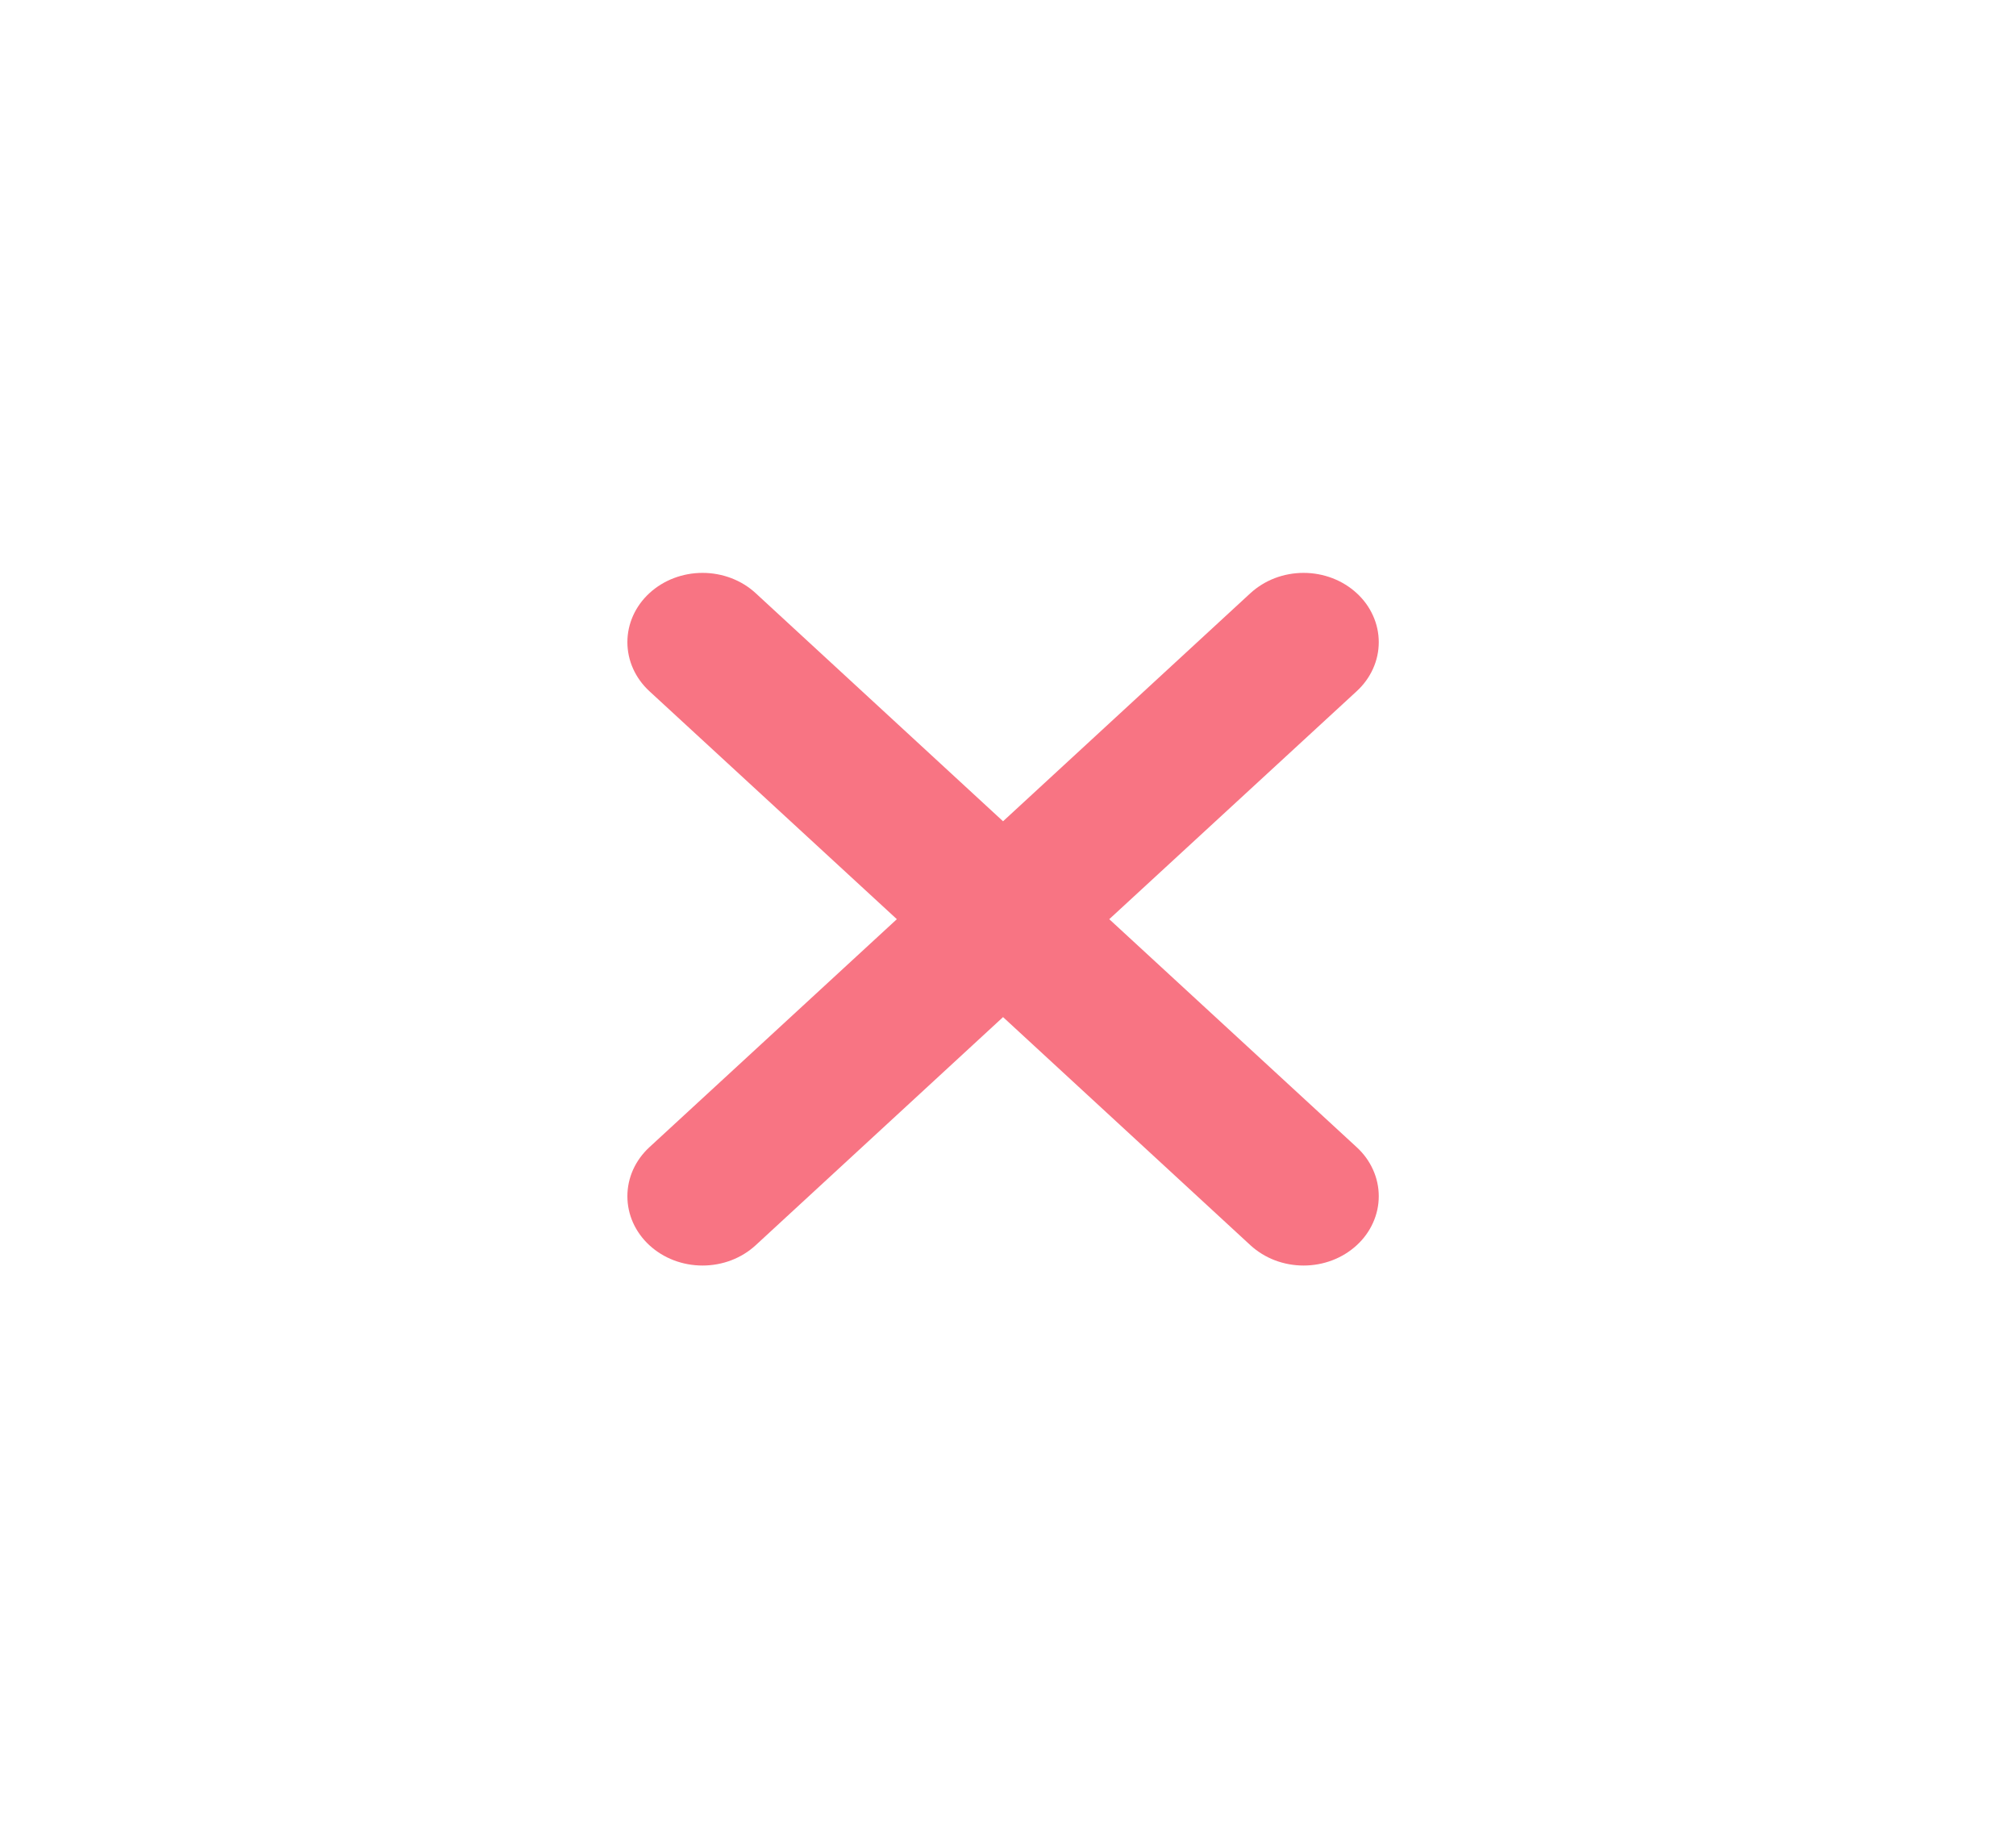
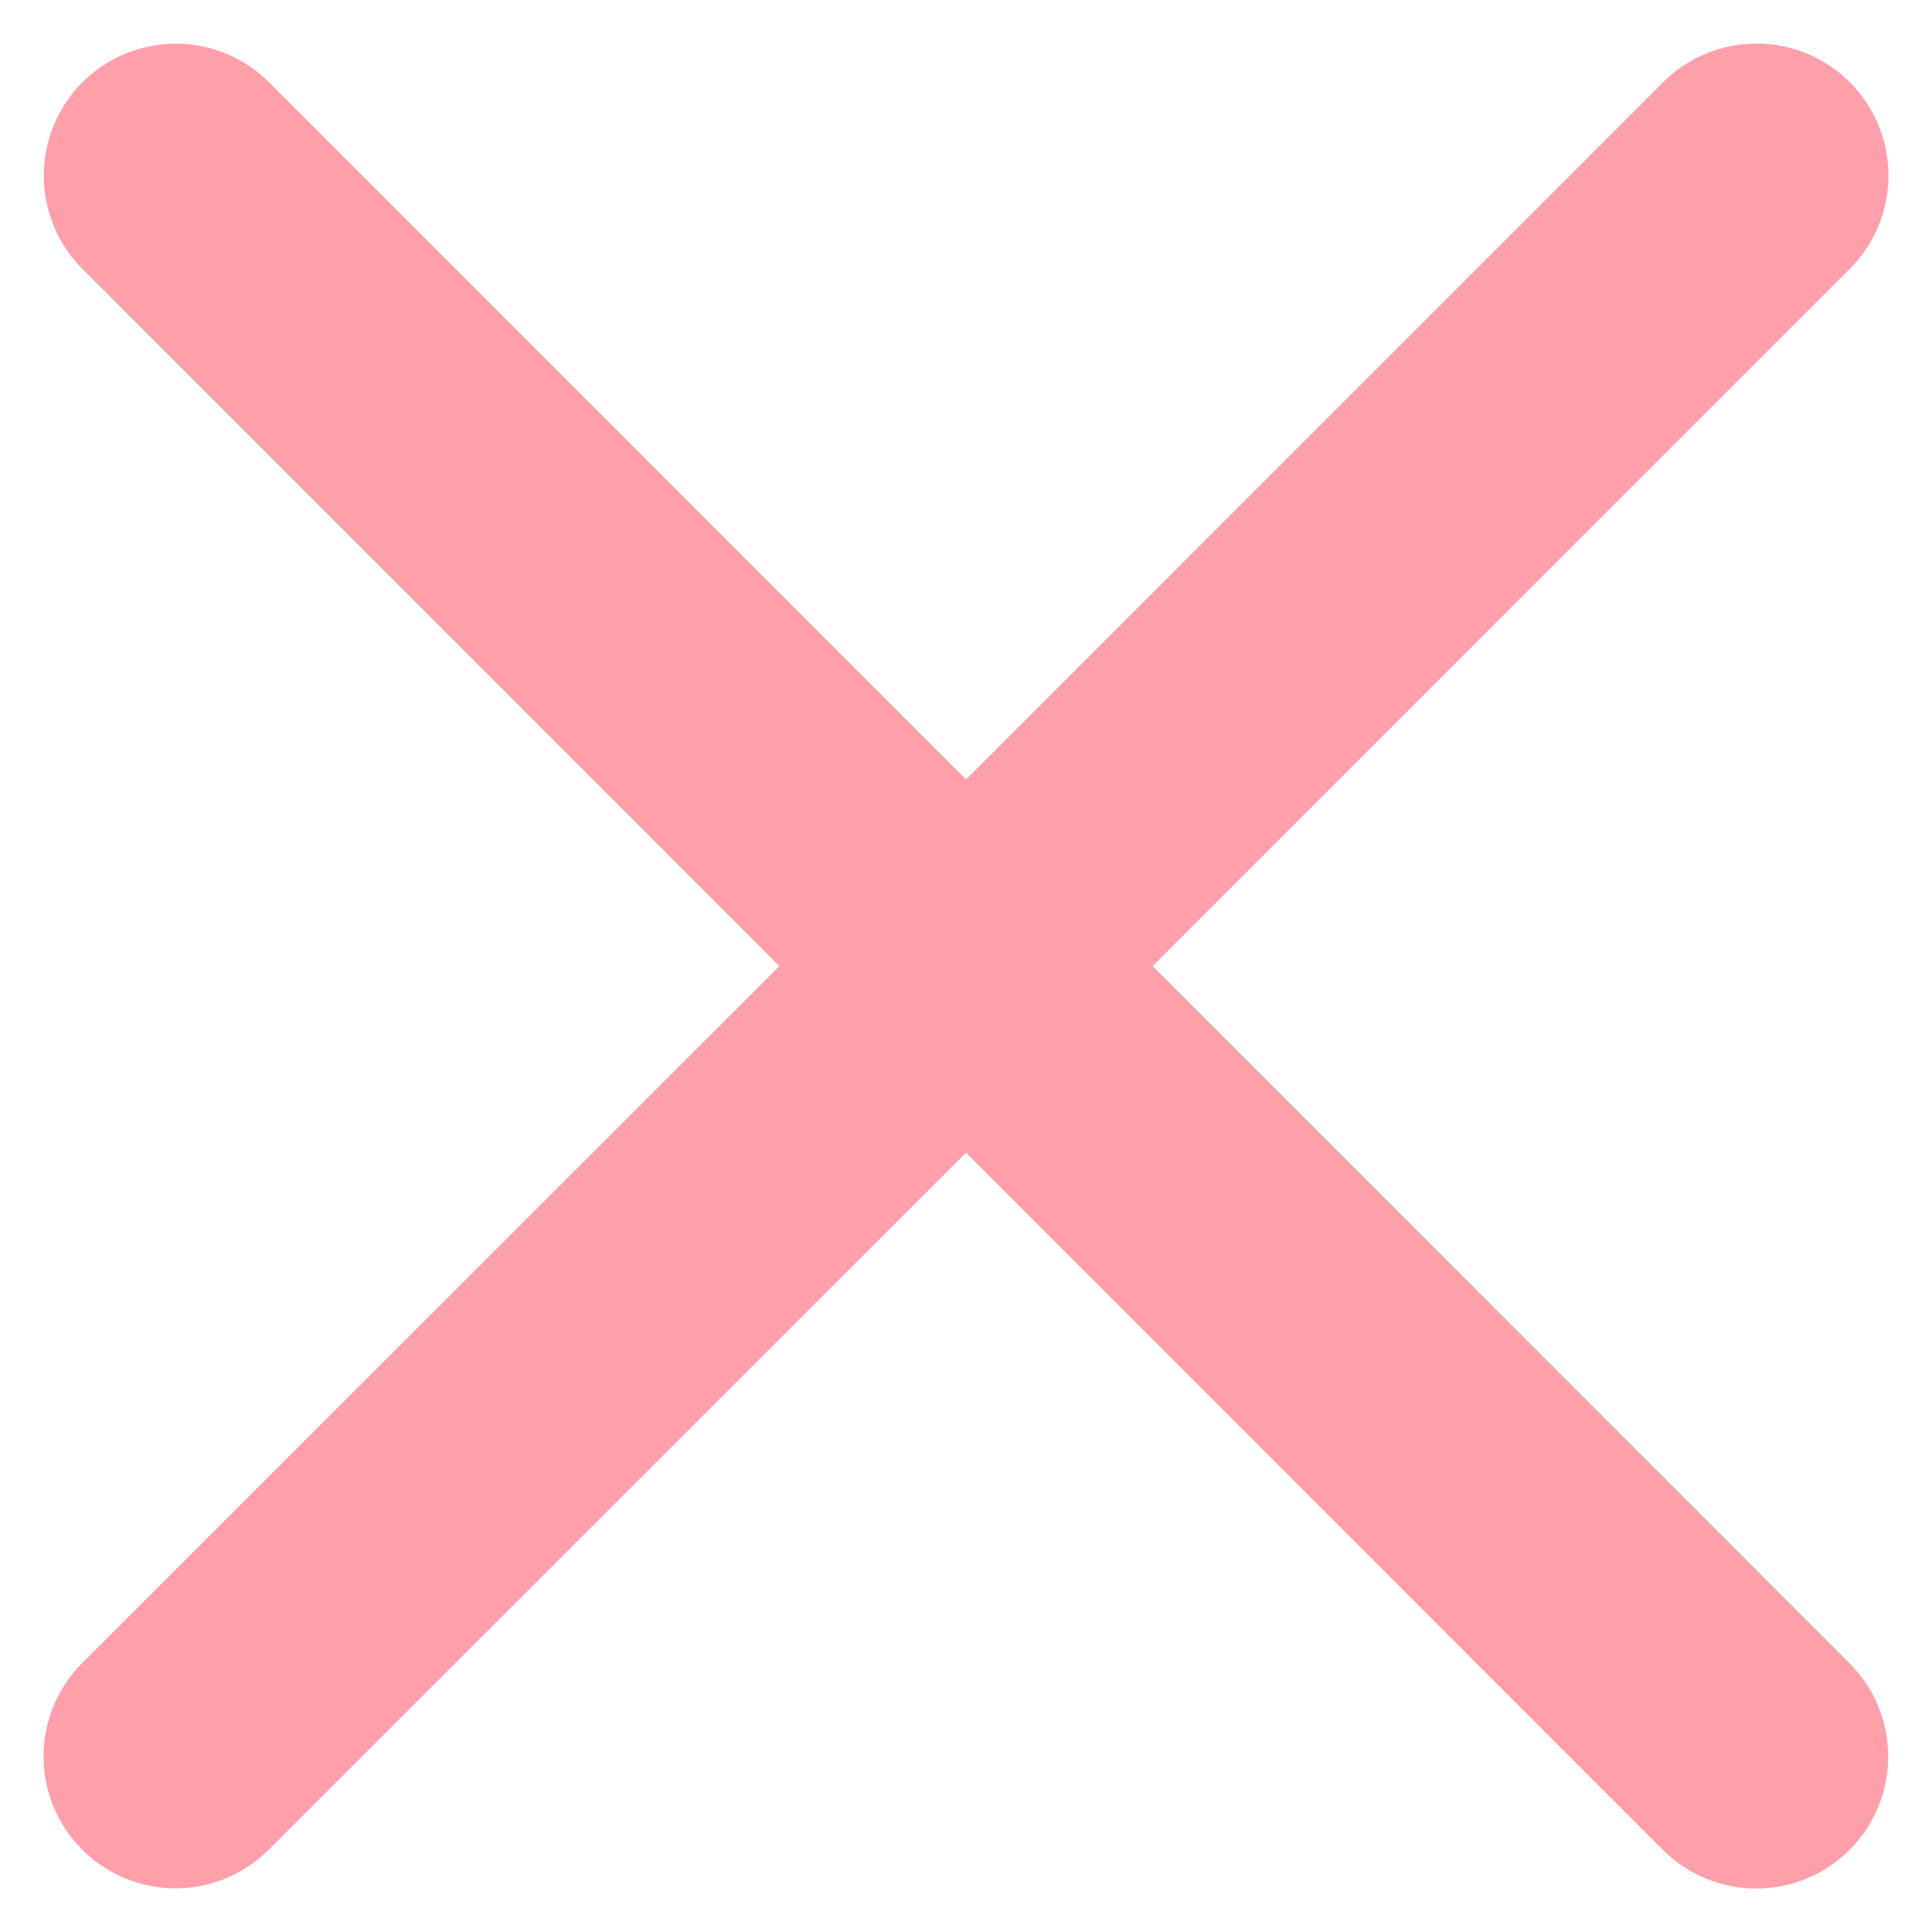
- <svg xmlns="http://www.w3.org/2000/svg" width="44" height="40" viewBox="0 0 44 40" fill="none">
-   <path d="M29.611 25.038C29.764 25.178 29.885 25.345 29.967 25.529C30.05 25.712 30.092 25.909 30.092 26.108C30.092 26.306 30.05 26.503 29.967 26.686C29.885 26.87 29.764 27.037 29.611 27.177C29.459 27.317 29.278 27.429 29.079 27.505C28.88 27.581 28.667 27.62 28.451 27.62C28.236 27.62 28.023 27.581 27.823 27.505C27.625 27.429 27.444 27.317 27.291 27.177L21.892 22.198L16.493 27.177C16.341 27.317 16.16 27.429 15.961 27.505C15.762 27.581 15.549 27.62 15.333 27.62C15.118 27.62 14.904 27.581 14.705 27.505C14.506 27.429 14.325 27.317 14.173 27.177C14.021 27.037 13.9 26.87 13.817 26.686C13.735 26.503 13.693 26.306 13.693 26.108C13.693 25.909 13.735 25.712 13.817 25.529C13.9 25.345 14.021 25.178 14.173 25.038L19.574 20.061L14.173 15.085C13.865 14.801 13.693 14.416 13.693 14.015C13.693 13.614 13.865 13.23 14.173 12.946C14.481 12.662 14.898 12.503 15.333 12.503C15.768 12.503 16.186 12.662 16.493 12.946L21.892 17.924L27.291 12.946C27.444 12.806 27.625 12.694 27.823 12.618C28.023 12.542 28.236 12.503 28.451 12.503C28.667 12.503 28.88 12.542 29.079 12.618C29.278 12.694 29.459 12.806 29.611 12.946C29.764 13.086 29.885 13.253 29.967 13.437C30.05 13.62 30.092 13.817 30.092 14.015C30.092 14.214 30.05 14.411 29.967 14.594C29.885 14.778 29.764 14.944 29.611 15.085L24.21 20.061L29.611 25.038Z" fill="#F87483" />
+ <svg xmlns="http://www.w3.org/2000/svg" width="22" height="22" viewBox="0 0 22 22" fill="none">
+   <path d="M21.061 18.94C21.343 19.222 21.501 19.604 21.501 20.002C21.501 20.401 21.343 20.783 21.061 21.065C20.779 21.347 20.397 21.505 19.999 21.505C19.6 21.505 19.218 21.347 18.936 21.065L11 13.126L3.061 21.062C2.779 21.344 2.397 21.503 1.999 21.503C1.6 21.503 1.218 21.344 0.936 21.062C0.654 20.781 0.496 20.398 0.496 20C0.496 19.601 0.654 19.219 0.936 18.937L8.875 11.001L0.939 3.062C0.657 2.781 0.499 2.398 0.499 2C0.499 1.601 0.657 1.219 0.939 0.937C1.22 0.656 1.603 0.497 2.001 0.497C2.4 0.497 2.782 0.656 3.064 0.937L11 8.876L18.939 0.936C19.221 0.654 19.603 0.496 20.001 0.496C20.4 0.496 20.782 0.654 21.064 0.936C21.346 1.218 21.504 1.6 21.504 1.999C21.504 2.397 21.346 2.779 21.064 3.061L13.125 11.001L21.061 18.94Z" fill="#FF9FAA" />
</svg>
